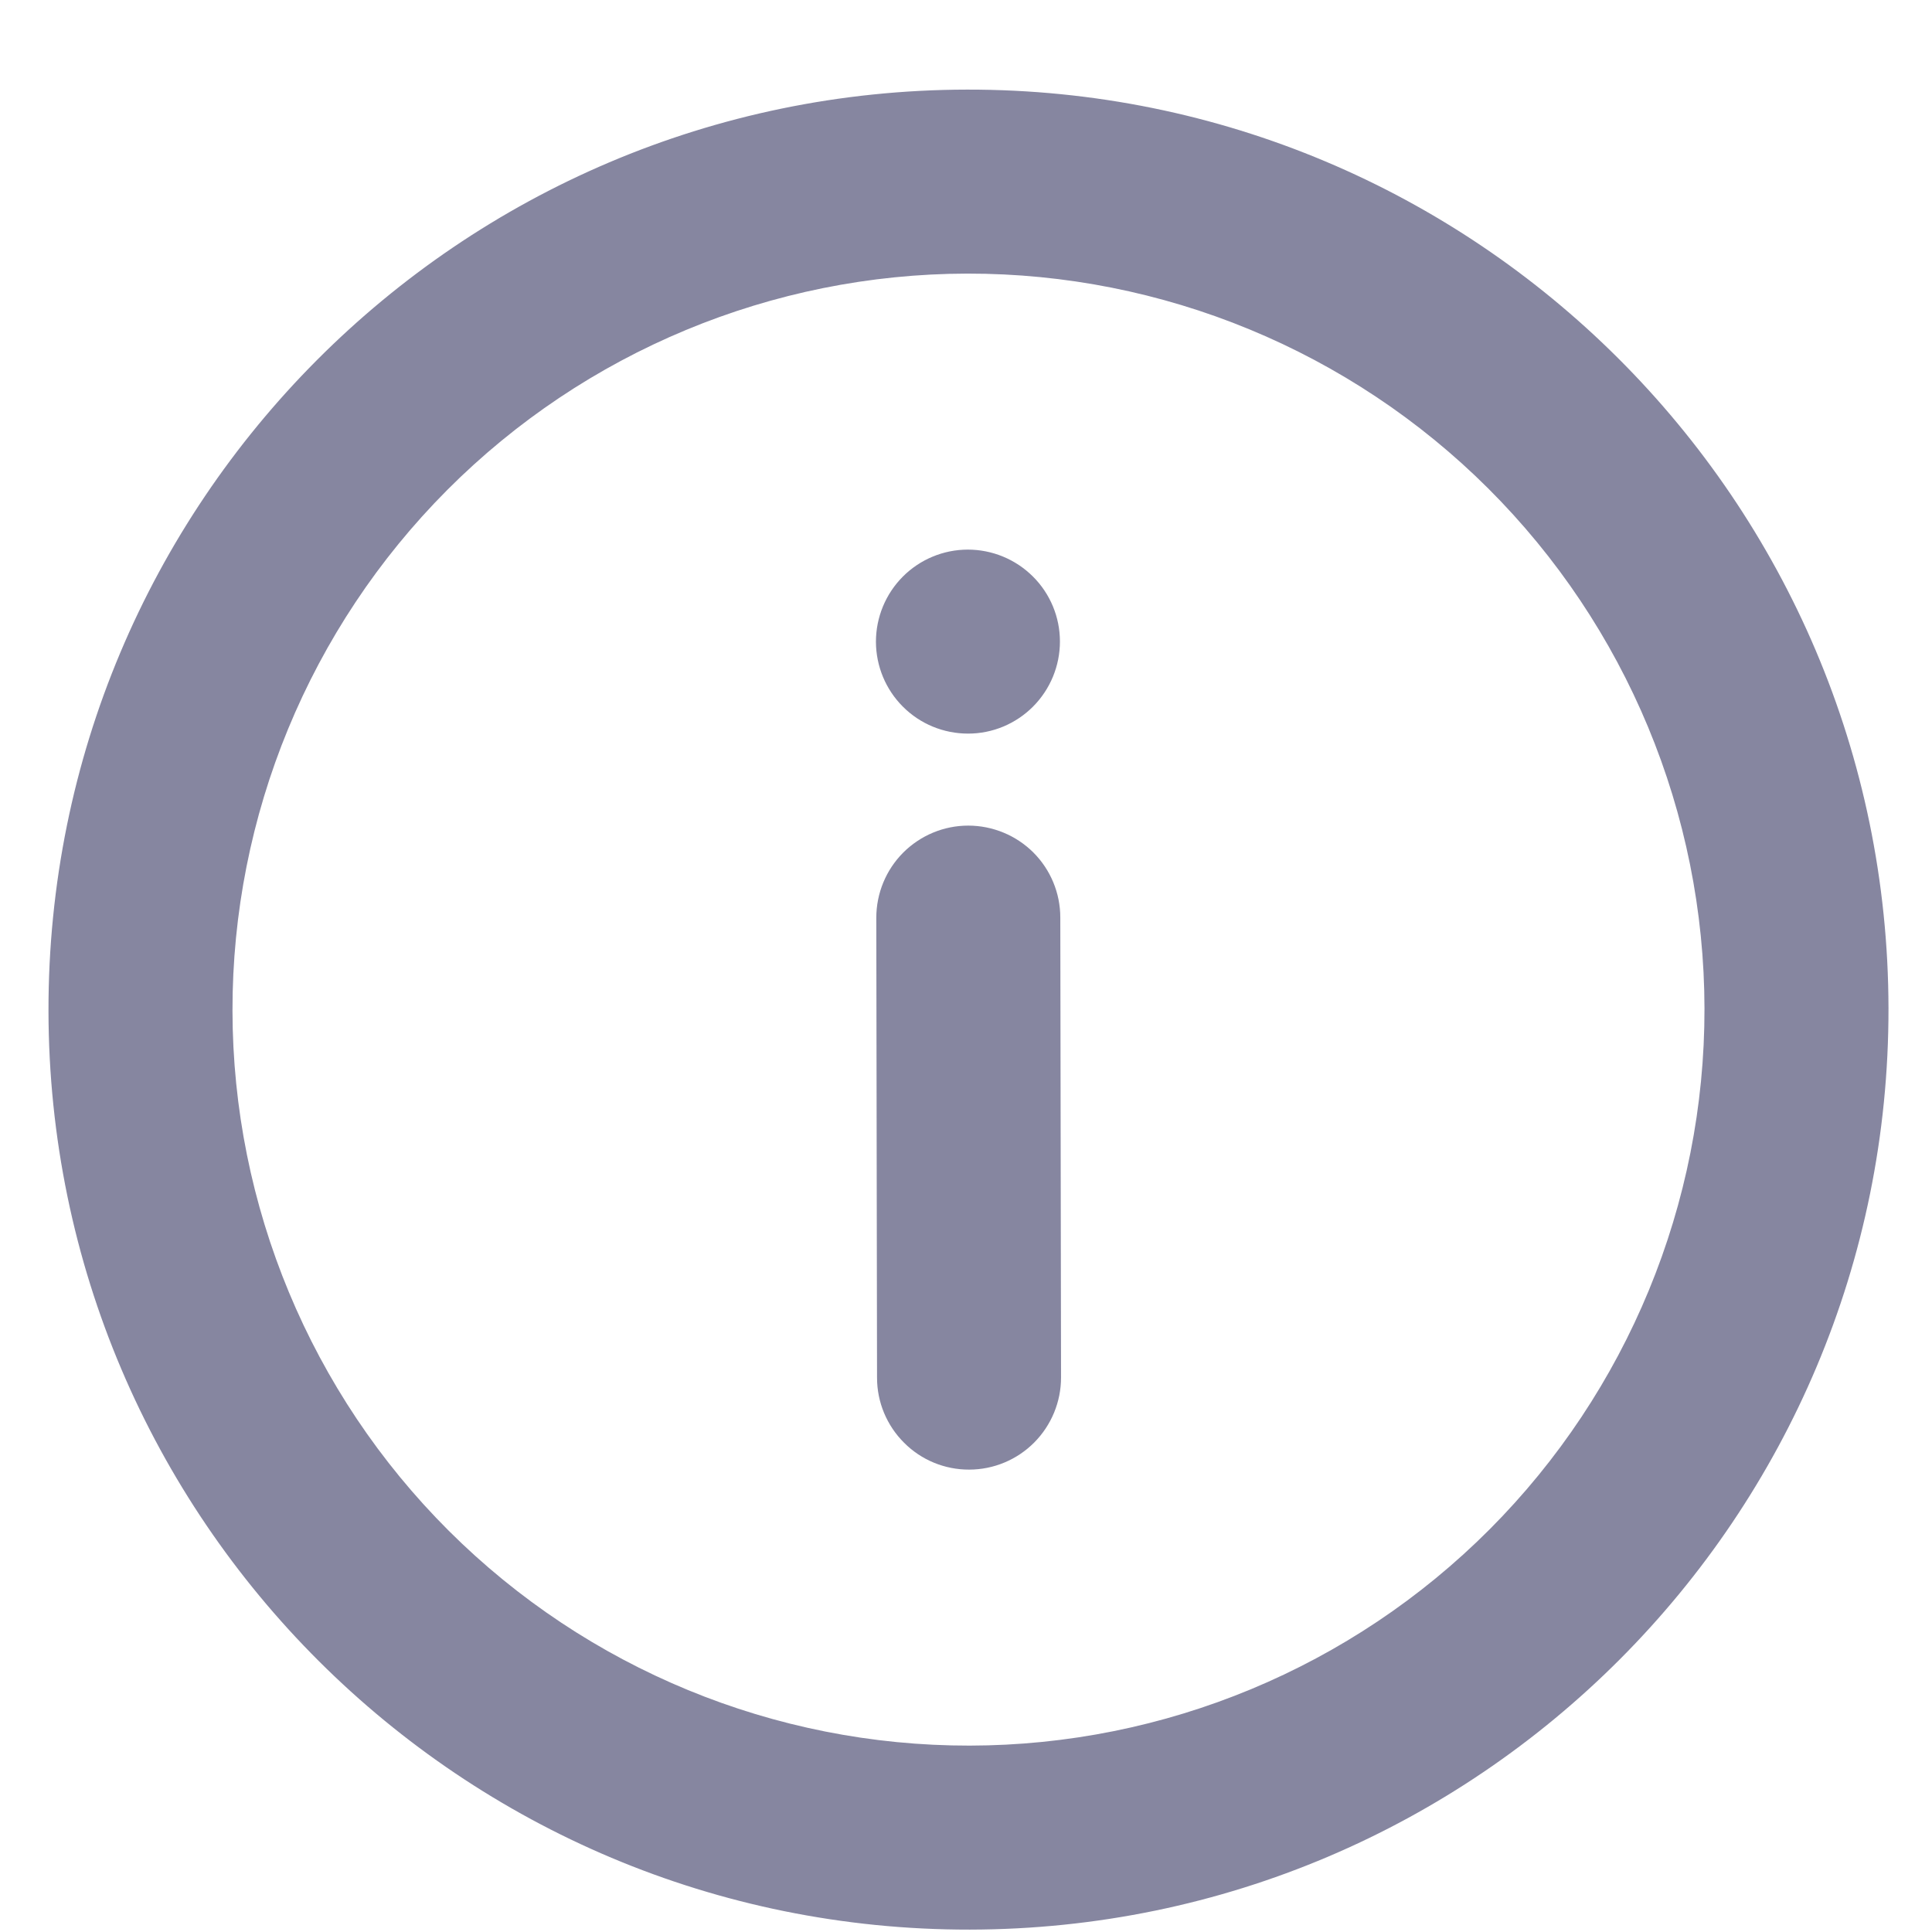
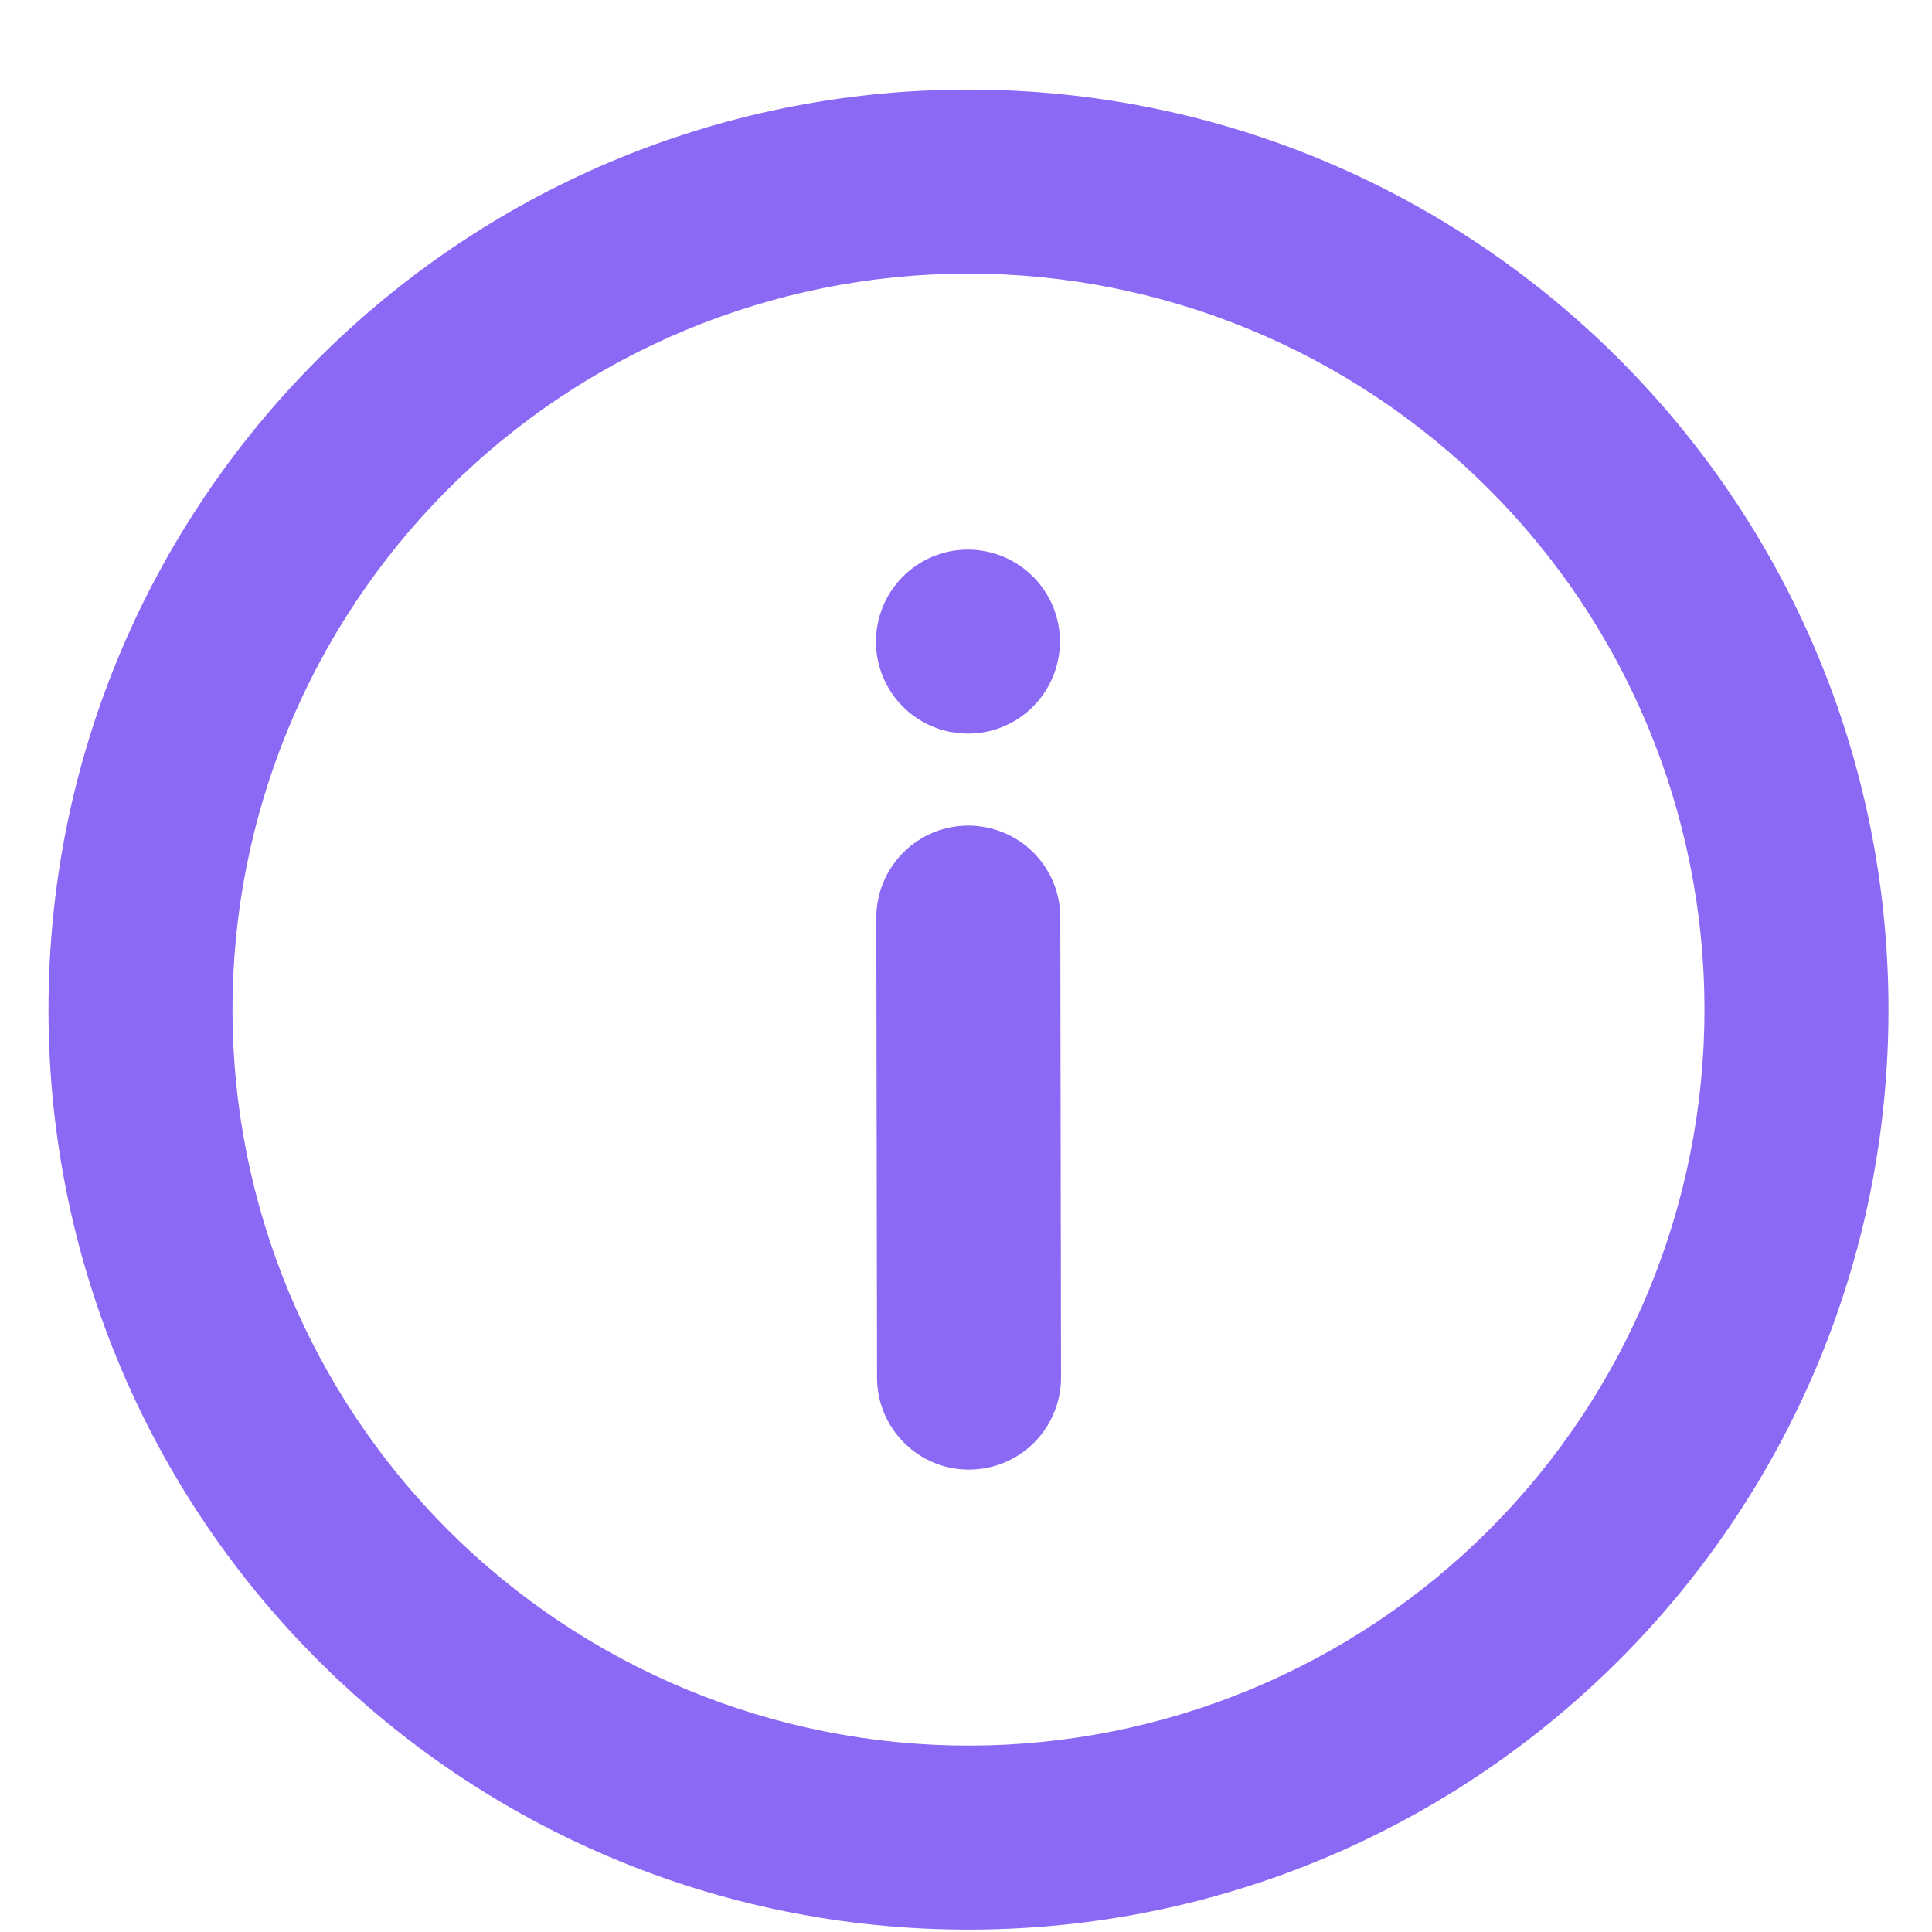
<svg xmlns="http://www.w3.org/2000/svg" width="21" height="21" viewBox="0 0 21 21" fill="none">
-   <path d="M10.541 20.974C5.018 20.982 0.535 16.512 0.527 10.989C0.519 5.466 4.989 0.982 10.512 0.974C16.035 0.966 20.519 5.437 20.527 10.96C20.535 16.483 16.064 20.966 10.541 20.974ZM10.539 18.974C12.66 18.971 14.694 18.125 16.192 16.623C17.69 15.12 18.53 13.084 18.527 10.963C18.524 8.841 17.678 6.807 16.176 5.309C14.673 3.811 12.637 2.971 10.515 2.974C8.394 2.977 6.36 3.823 4.862 5.325C3.364 6.828 2.524 8.864 2.527 10.986C2.53 13.107 3.376 15.141 4.878 16.639C6.381 18.137 8.417 18.977 10.539 18.974ZM10.524 8.974C10.789 8.974 11.044 9.079 11.232 9.266C11.419 9.453 11.525 9.707 11.525 9.973L11.533 14.973C11.533 15.238 11.428 15.492 11.241 15.68C11.054 15.868 10.799 15.974 10.534 15.974C10.269 15.975 10.014 15.87 9.827 15.682C9.639 15.495 9.533 15.241 9.533 14.976L9.525 9.976C9.525 9.71 9.63 9.456 9.817 9.268C10.005 9.08 10.259 8.974 10.524 8.974ZM10.523 7.974C10.257 7.974 10.003 7.87 9.815 7.682C9.627 7.495 9.522 7.241 9.521 6.976C9.521 6.71 9.626 6.456 9.813 6.268C10 6.08 10.255 5.974 10.52 5.974C10.785 5.974 11.039 6.079 11.227 6.266C11.415 6.453 11.521 6.707 11.521 6.973C11.521 7.238 11.416 7.492 11.229 7.68C11.042 7.868 10.788 7.974 10.523 7.974Z" fill="#8686A0" />
+   <path d="M10.541 20.974C5.018 20.982 0.535 16.512 0.527 10.989C0.519 5.466 4.989 0.982 10.512 0.974C16.035 0.966 20.519 5.437 20.527 10.96C20.535 16.483 16.064 20.966 10.541 20.974ZM10.539 18.974C12.66 18.971 14.694 18.125 16.192 16.623C17.69 15.12 18.53 13.084 18.527 10.963C18.524 8.841 17.678 6.807 16.176 5.309C14.673 3.811 12.637 2.971 10.515 2.974C8.394 2.977 6.36 3.823 4.862 5.325C3.364 6.828 2.524 8.864 2.527 10.986C2.53 13.107 3.376 15.141 4.878 16.639C6.381 18.137 8.417 18.977 10.539 18.974ZM10.524 8.974C10.789 8.974 11.044 9.079 11.232 9.266C11.419 9.453 11.525 9.707 11.525 9.973L11.533 14.973C11.533 15.238 11.428 15.492 11.241 15.68C11.054 15.868 10.799 15.974 10.534 15.974C10.269 15.975 10.014 15.87 9.827 15.682C9.639 15.495 9.533 15.241 9.533 14.976L9.525 9.976C9.525 9.71 9.63 9.456 9.817 9.268C10.005 9.08 10.259 8.974 10.524 8.974ZM10.523 7.974C10.257 7.974 10.003 7.87 9.815 7.682C9.627 7.495 9.522 7.241 9.521 6.976C9.521 6.71 9.626 6.456 9.813 6.268C10 6.08 10.255 5.974 10.52 5.974C10.785 5.974 11.039 6.079 11.227 6.266C11.415 6.453 11.521 6.707 11.521 6.973C11.521 7.238 11.416 7.492 11.229 7.68C11.042 7.868 10.788 7.974 10.523 7.974Z" fill="#8C69F4" />
</svg>
